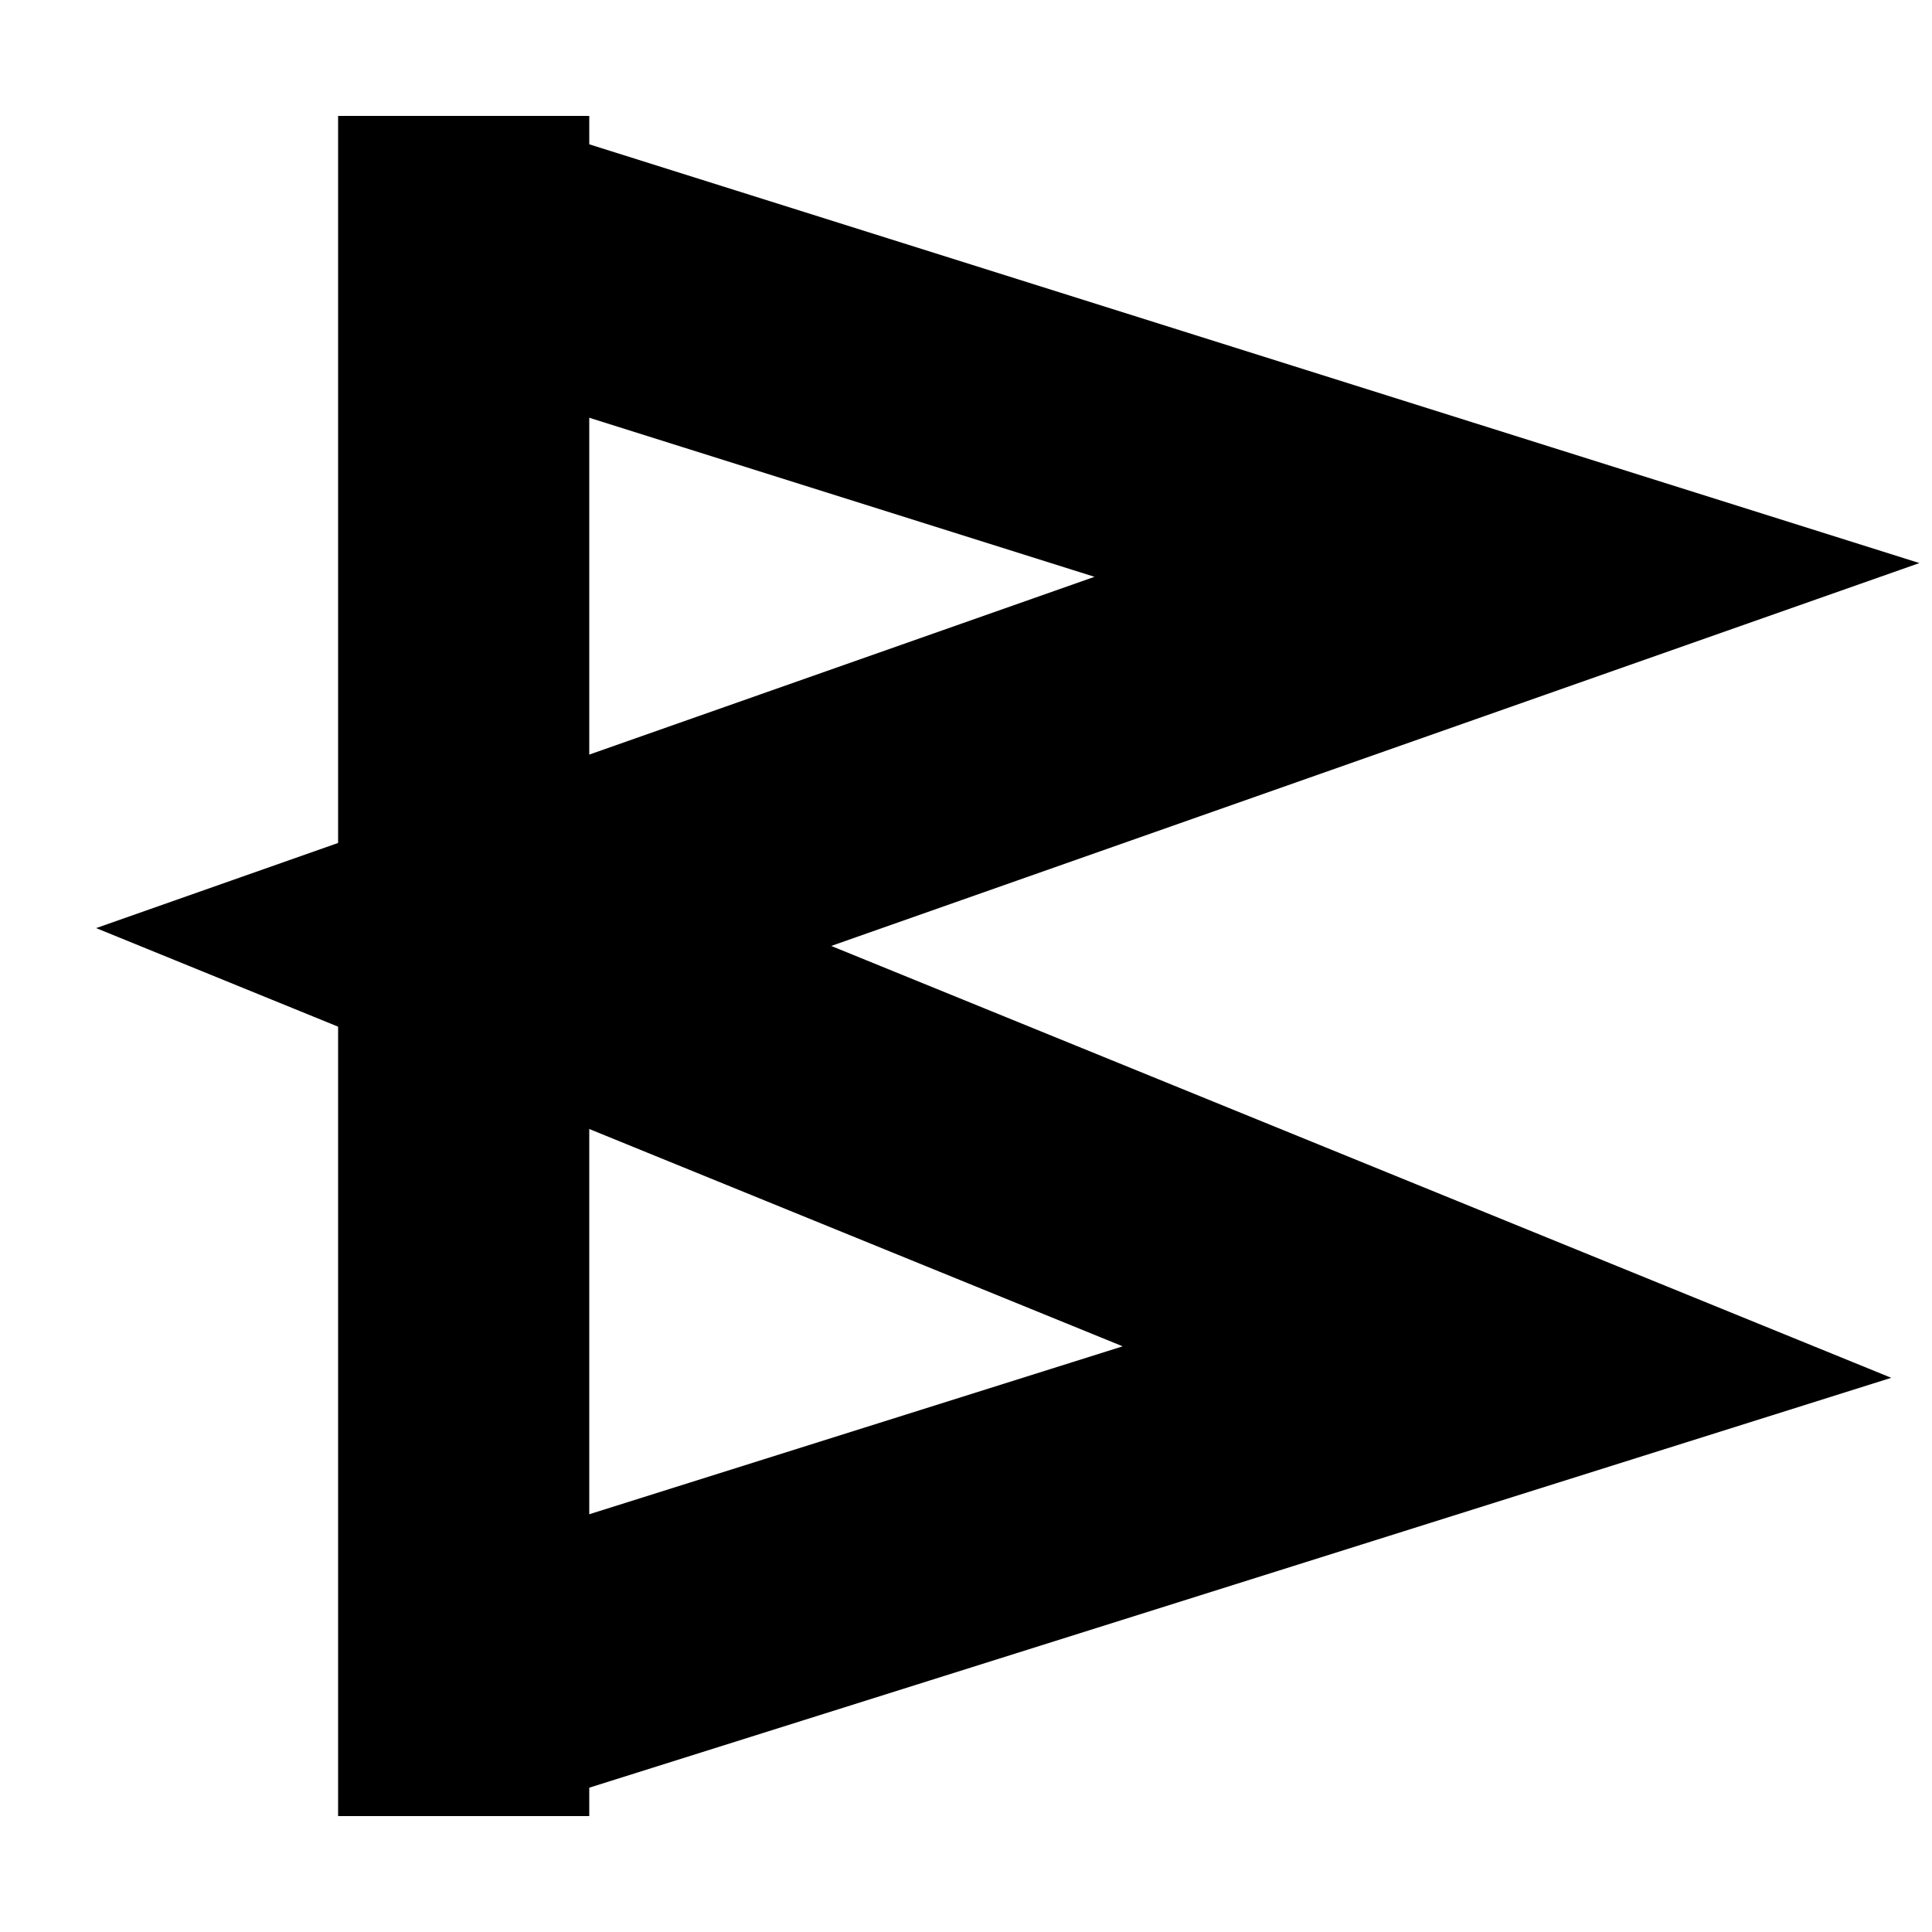
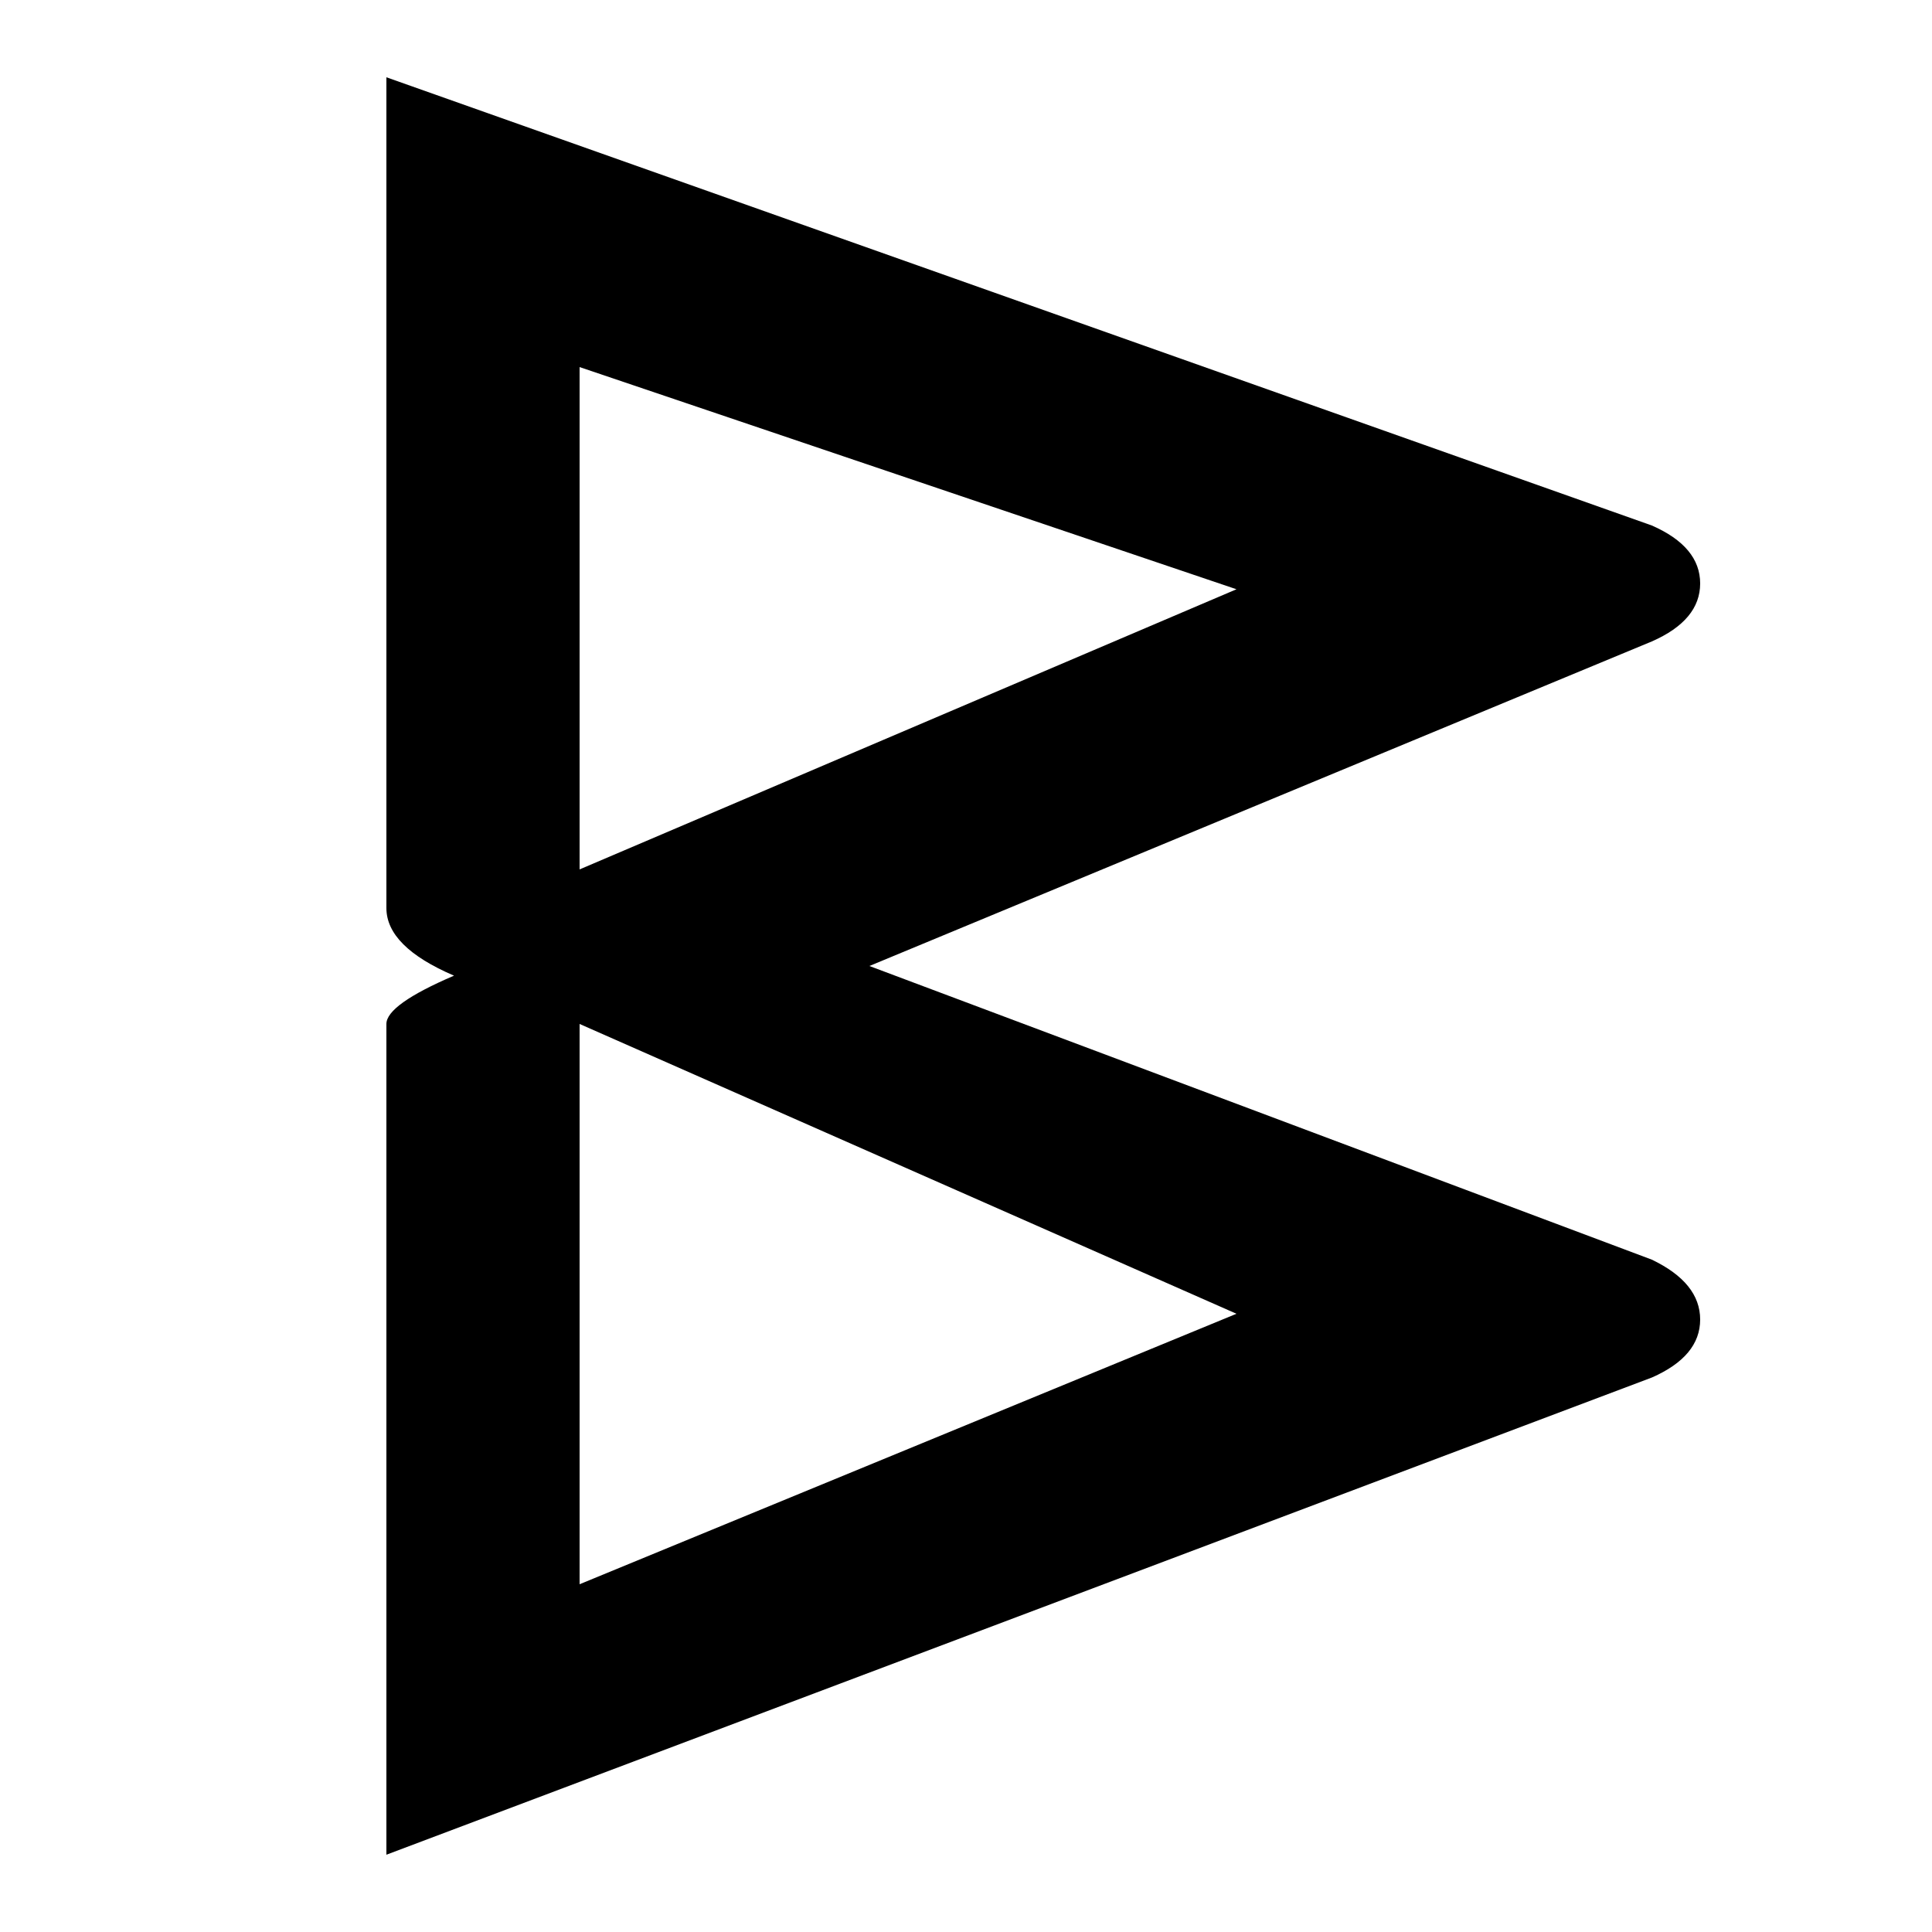
<svg xmlns="http://www.w3.org/2000/svg" viewBox="0 0 100 100" role="img" aria-label="Boomich mark">
-   <g fill="none" stroke="currentColor" stroke-linecap="butt" stroke-linejoin="miter">
-     <path d="M24 6 V94" stroke-width="13" />
-     <path d="M24 12.5 L78 29.5 L24 48.5 L78 70.5 L24 87.5" stroke-width="13.5" />
-   </g>
+   <path fill="currentColor" fill-rule="evenodd" d="M20 4 L85.5 27.2 Q88 28.3 88 30.2 Q88 32.1 85.5 33.2 L45 50 L85.5 65.2 Q88 66.4 88 68.3 Q88 70.2 85.5 71.3 L20 96 V53 Q20 52 23.5 50.5 Q20 49 20 47 V4 Z M30 19 L64 30.5 L30 45 Z M30 53 L64 68 L30 82 Z" />
</svg>
